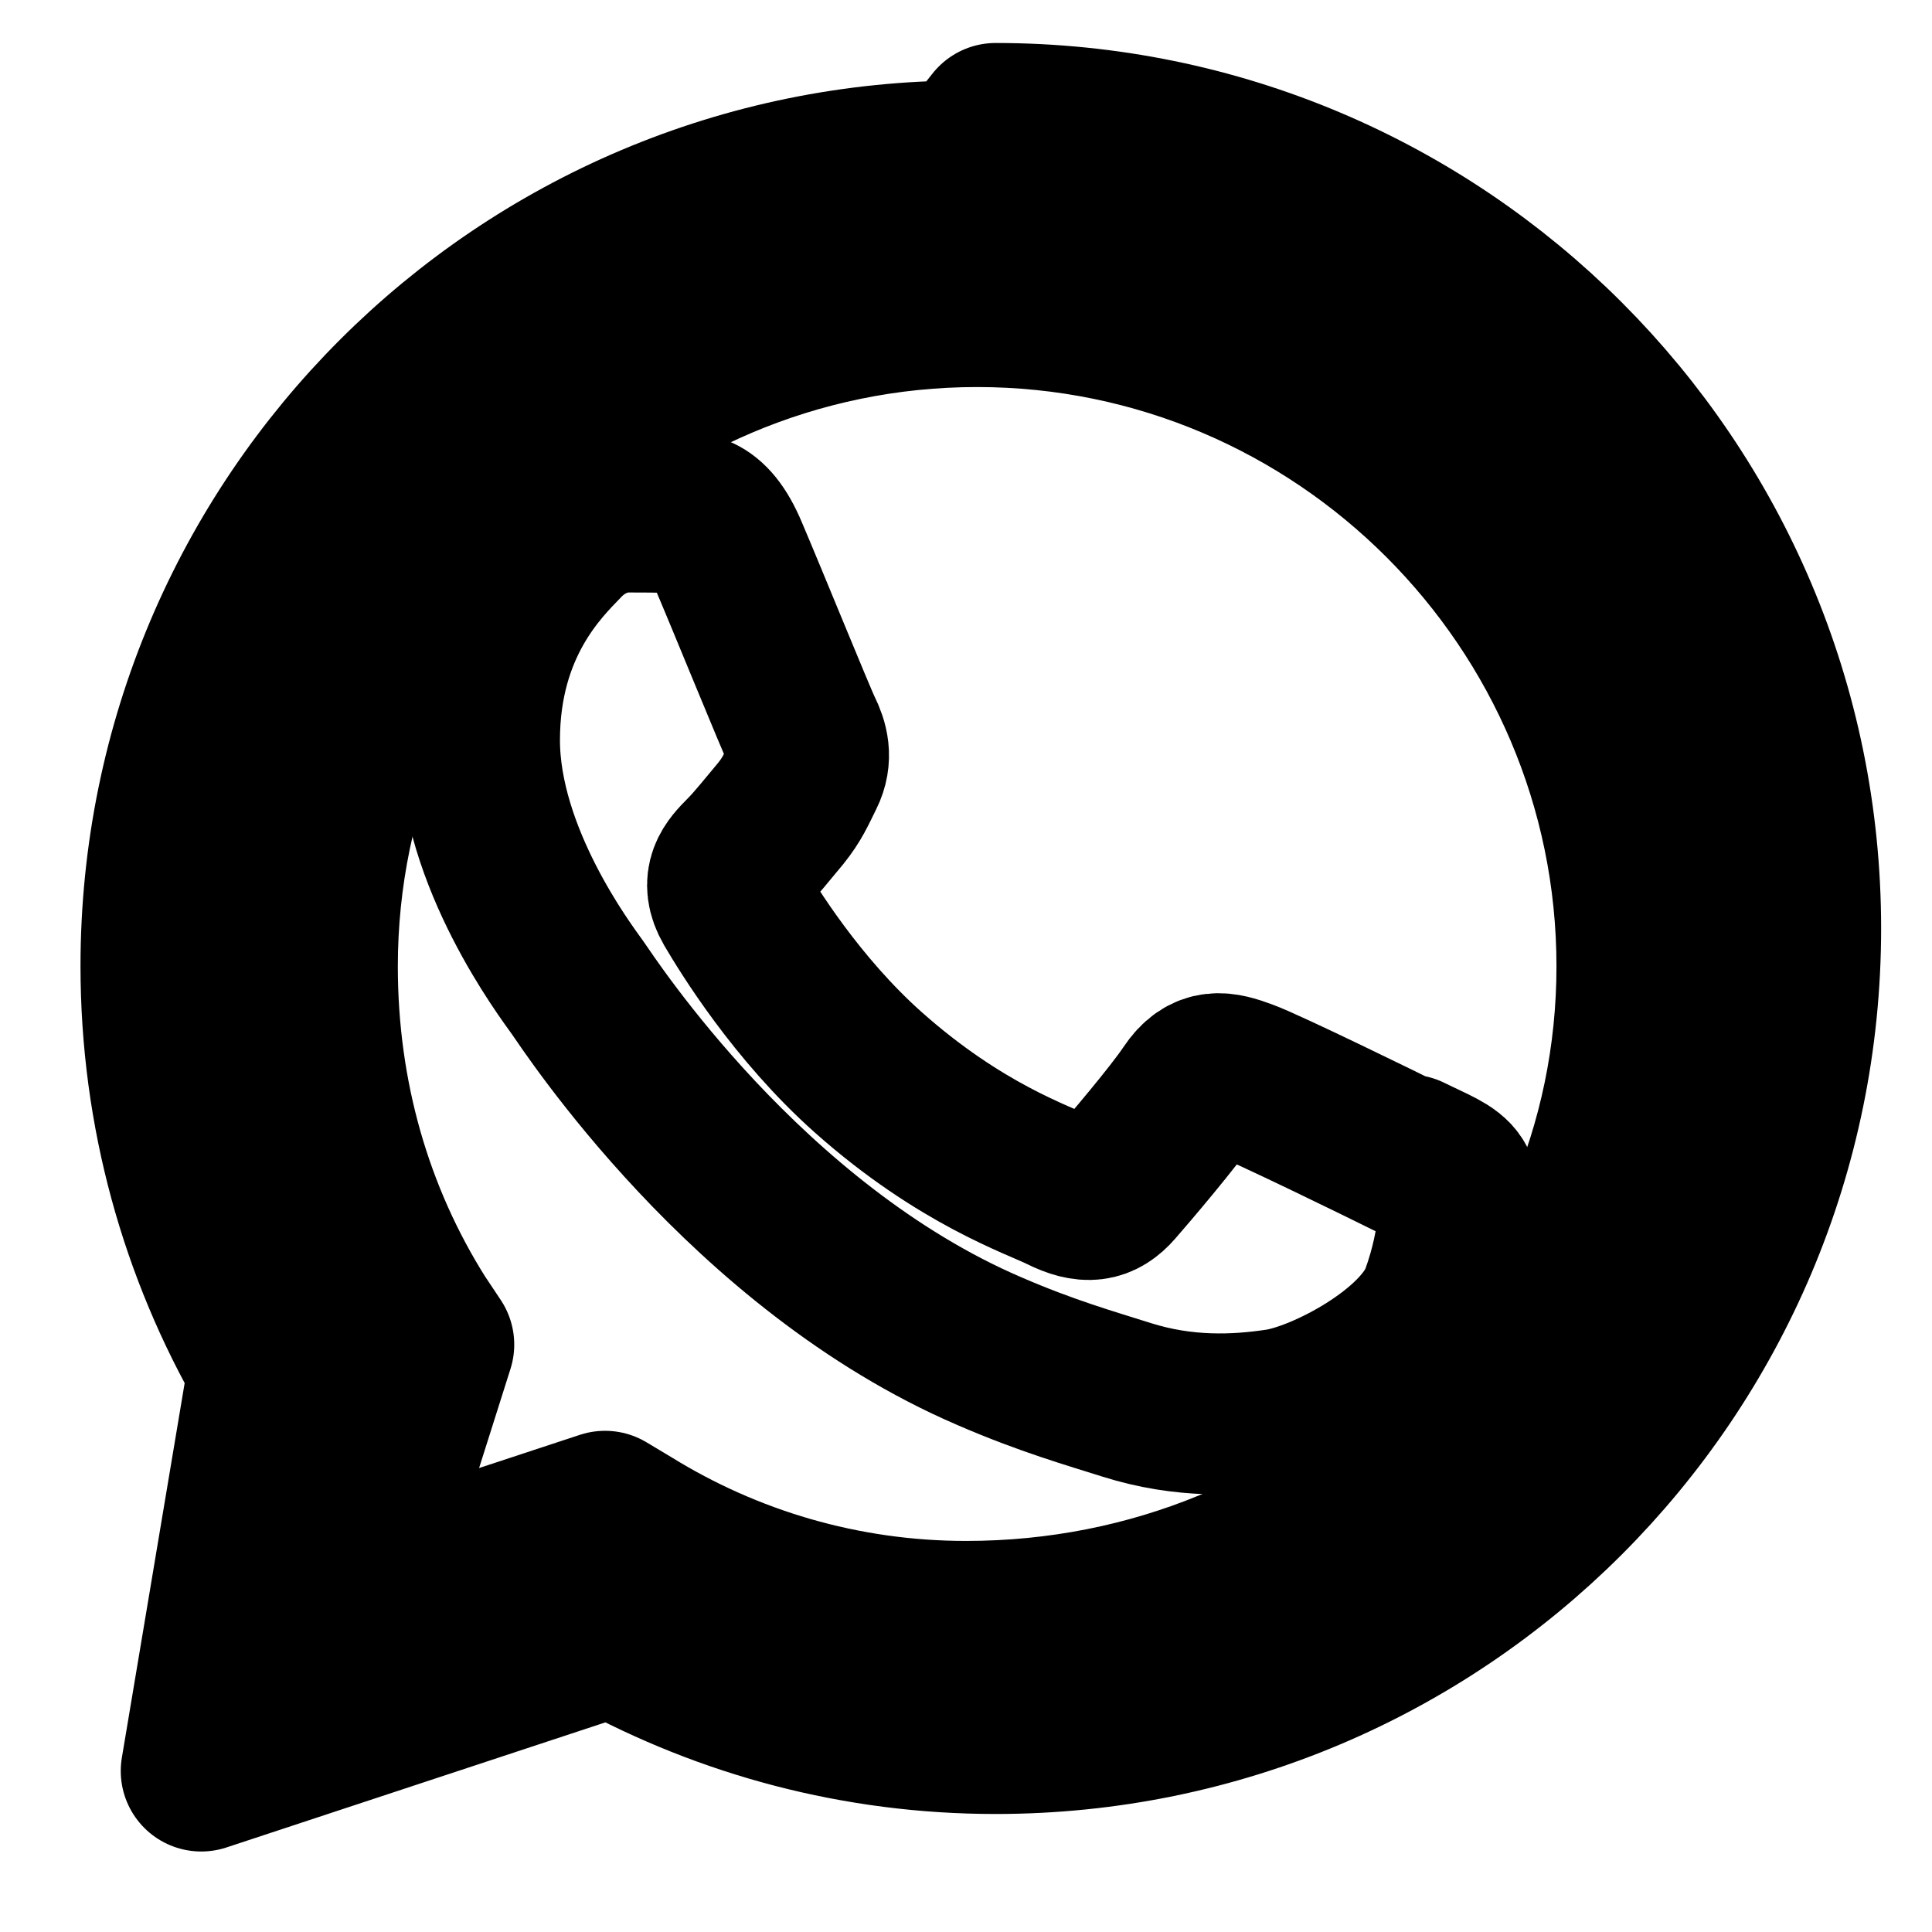
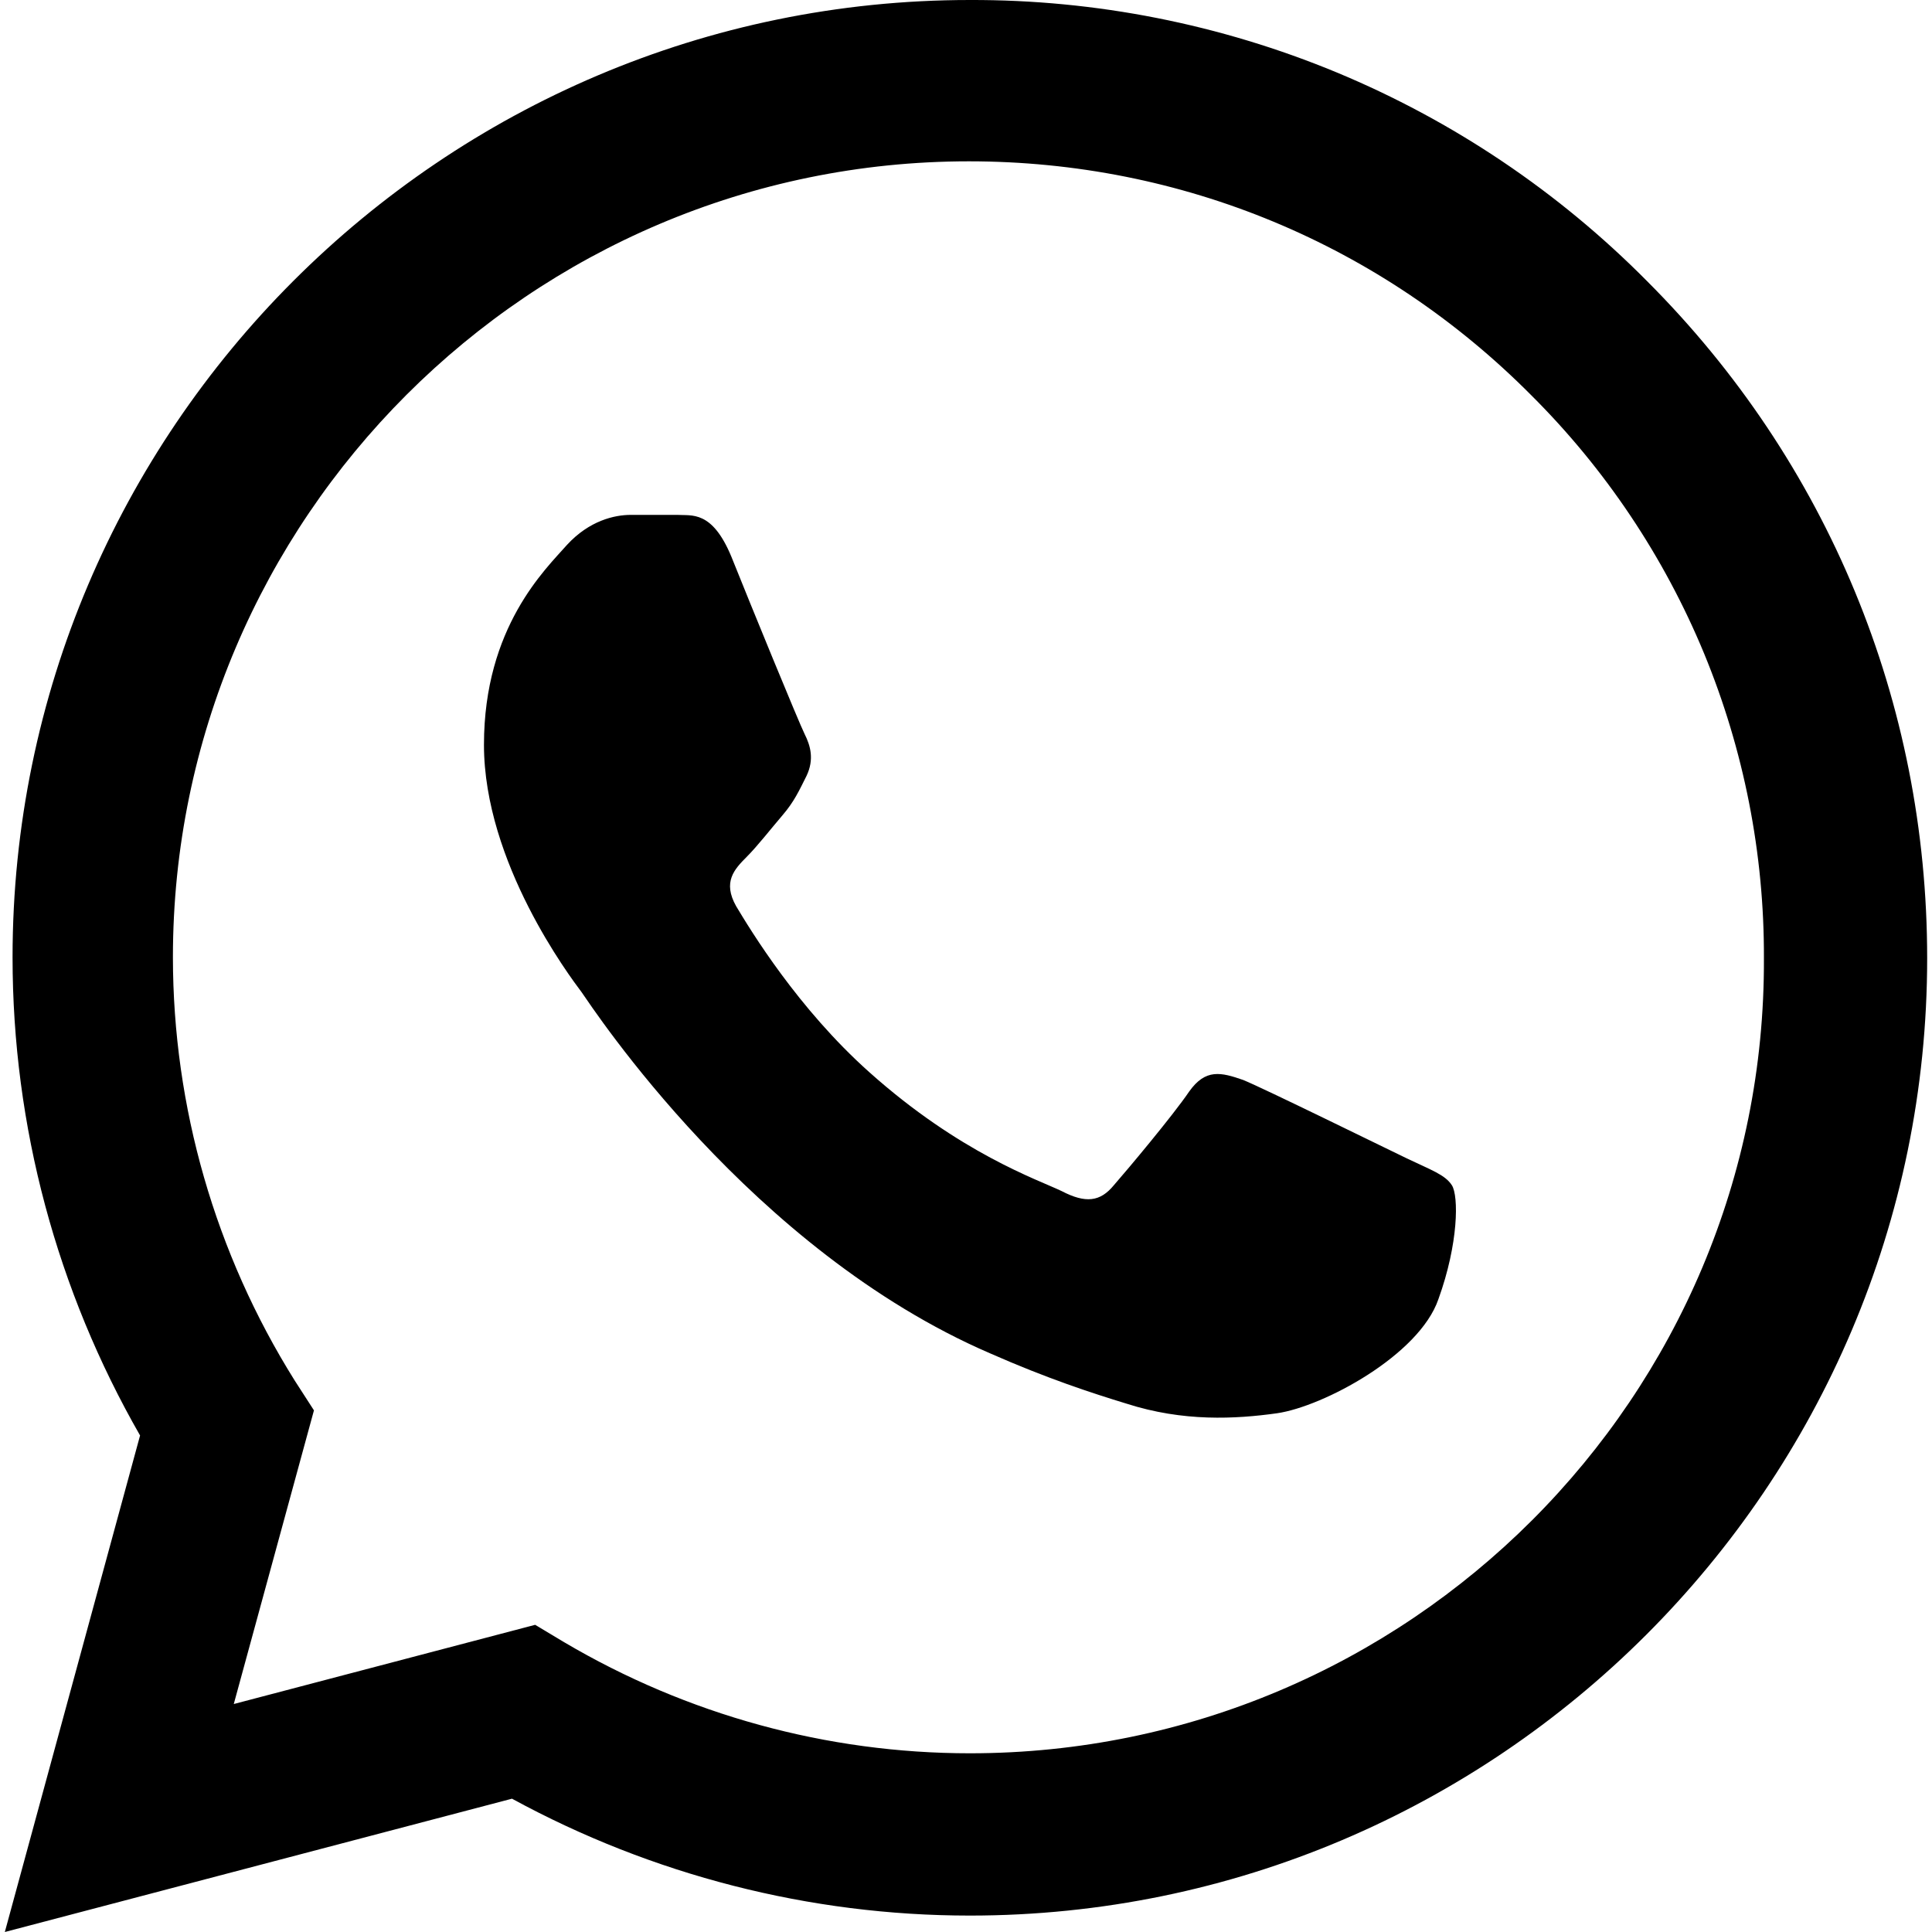
- <svg xmlns="http://www.w3.org/2000/svg" width="24" height="24" viewBox="0 0 24 24" fill="none" stroke="currentColor" stroke-width="2" stroke-linecap="round" stroke-linejoin="round">
-   <path d="M17.498 14.382c-.301-.15-1.767-.867-2.04-.966-.273-.101-.473-.15-.673.15-.2.301-.767.966-.94 1.164-.173.199-.347.223-.646.075-.3-.15-1.267-.465-2.414-1.485-.893-.795-1.494-1.78-1.67-2.079-.174-.3-.018-.46.13-.61.136-.135.301-.345.451-.523.146-.181.194-.301.292-.498.1-.2.049-.374-.025-.524-.075-.15-.672-1.62-.922-2.206-.242-.579-.487-.501-.672-.51-.172-.01-.371-.01-.571-.01-.2 0-.523.074-.797.359-.273.285-1.045 1.02-1.045 2.475s1.07 2.865 1.219 3.075c.149.21 2.1 3.22 5.114 4.515.714.31 1.27.467 1.705.605.717.227 1.37.195 1.883.118.575-.085 1.773-.713 2.024-1.403.251-.694.251-1.286.175-1.41-.074-.127-.273-.196-.574-.345z" />
-   <path d="M12 2C6.477 2 2 6.477 2 12c0 1.821.487 3.53 1.338 5.001L2.5 22l5.108-1.686c1.424.779 3.042 1.22 4.76 1.22 5.522 0 10-4.478 10-10s-4.477-10-10-10zm0 18.142c-1.533 0-2.967-.436-4.183-1.188l-.301-.18-3.108 1.024.98-3.095-.202-.303c-.81-1.285-1.244-2.784-1.244-4.396 0-4.514 3.682-8.196 8.196-8.196 4.515 0 8.197 3.682 8.197 8.196s-3.683 8.138-8.334 8.138z" fill="currentColor" />
+ <svg xmlns="http://www.w3.org/2000/svg" width="20" height="20" viewBox="0 0 20 20" fill="none">
+   <path d="M17.05 2.91C16.133 1.984 15.041 1.25 13.838 0.75C12.634 0.251 11.343 -0.004 10.04 -7.14002e-06C4.58 -7.14002e-06 0.13 4.45 0.13 9.91C0.13 11.66 0.59 13.36 1.45 14.86L0.05 20L5.3 18.62C6.75 19.41 8.38 19.83 10.04 19.83C15.5 19.83 19.95 15.38 19.95 9.92C19.95 7.27 18.92 4.78 17.05 2.91ZM10.04 18.15C8.56 18.15 7.11 17.75 5.84 17L5.54 16.82L2.42 17.64L3.25 14.6L3.05 14.29C2.228 12.977 1.791 11.459 1.79 9.91C1.79 5.37 5.49 1.67 10.03 1.67C12.23 1.67 14.3 2.53 15.85 4.09C16.618 4.854 17.226 5.763 17.64 6.763C18.053 7.764 18.264 8.837 18.26 9.92C18.28 14.46 14.58 18.15 10.04 18.15ZM14.56 11.99C14.31 11.87 13.09 11.27 12.87 11.18C12.64 11.1 12.48 11.06 12.31 11.3C12.14 11.55 11.67 12.11 11.53 12.27C11.39 12.44 11.24 12.46 10.99 12.33C10.74 12.21 9.94 11.94 9 11.1C8.26 10.44 7.77 9.63 7.62 9.38C7.48 9.13 7.6 9 7.73 8.87C7.84 8.76 7.98 8.58 8.1 8.44C8.22 8.3 8.27 8.19 8.35 8.03C8.43 7.86 8.39 7.72 8.33 7.6C8.27 7.48 7.77 6.26 7.57 5.76C7.37 5.28 7.16 5.34 7.01 5.33H6.53C6.36 5.33 6.1 5.39 5.87 5.64C5.65 5.89 5.01 6.49 5.01 7.71C5.01 8.93 5.9 10.11 6.02 10.27C6.14 10.44 7.77 12.94 10.25 14.01C10.84 14.27 11.3 14.42 11.66 14.53C12.25 14.72 12.79 14.69 13.22 14.63C13.7 14.56 14.69 14.03 14.89 13.45C15.1 12.87 15.1 12.38 15.03 12.27C14.96 12.16 14.81 12.11 14.56 11.99Z" fill="black" />
</svg>
